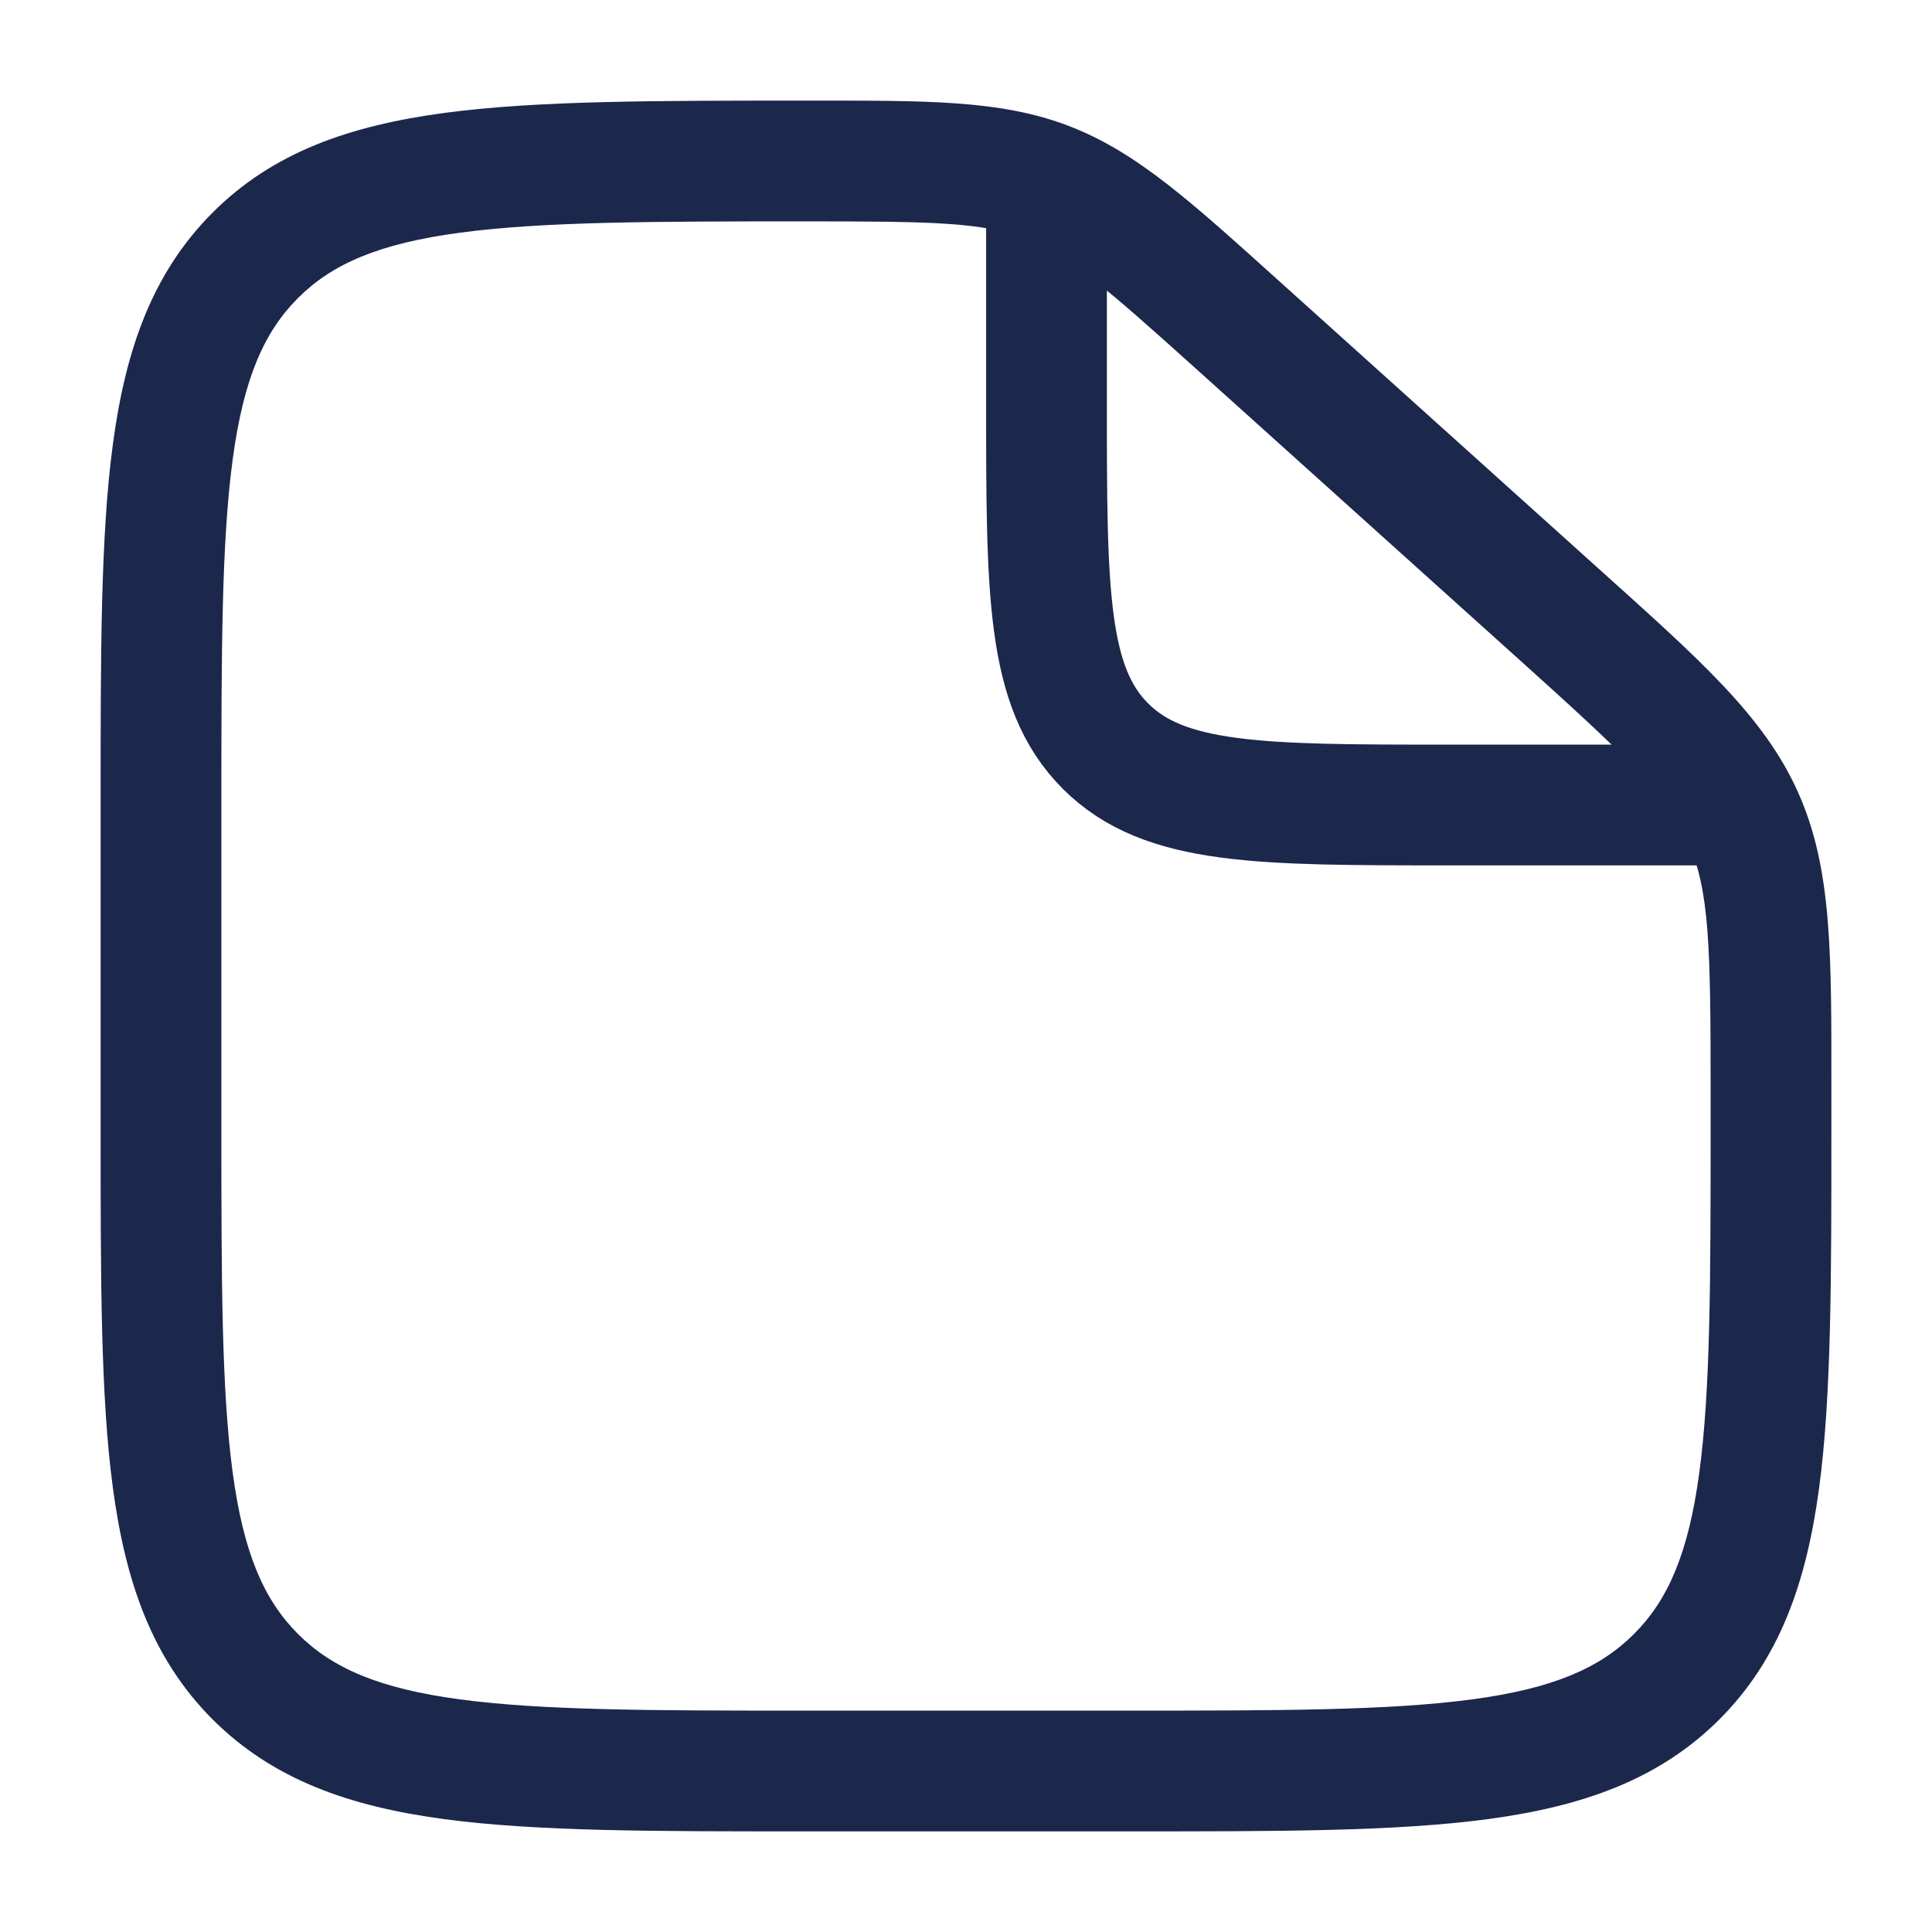
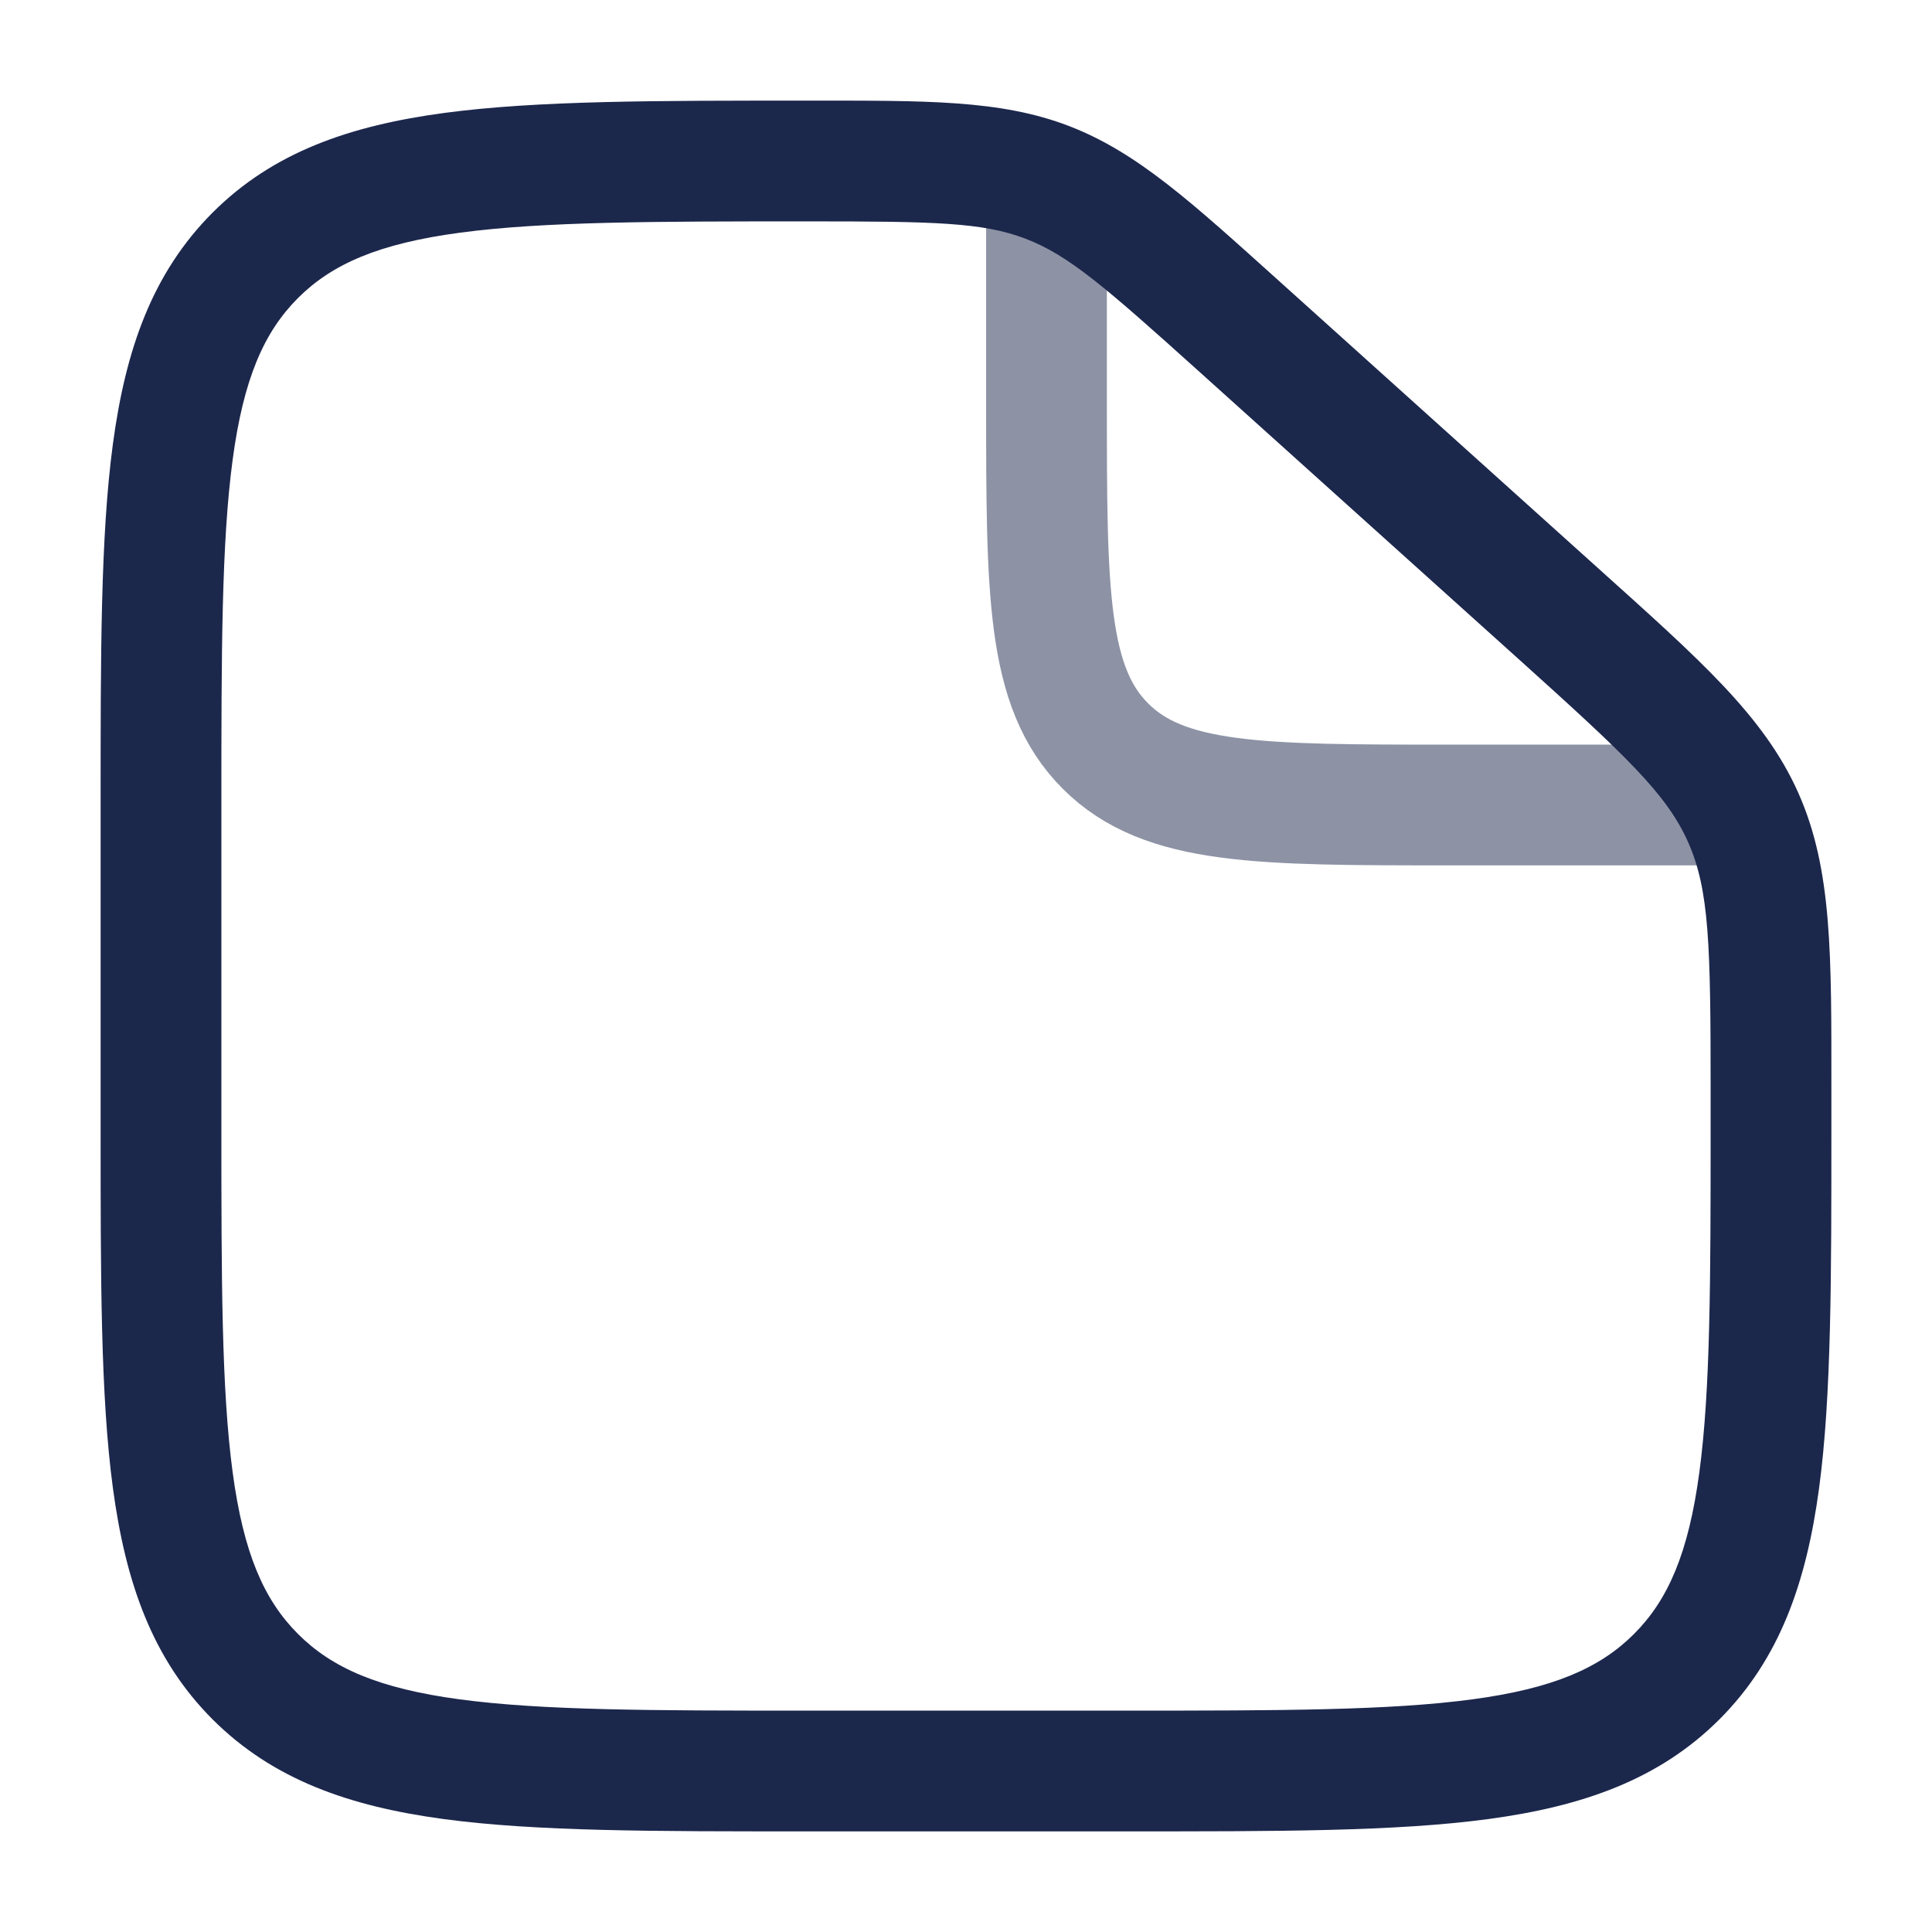
<svg xmlns="http://www.w3.org/2000/svg" width="800px" height="800px" viewBox="0 0 24 24" fill="none">
  <path d="M15.393 4.054L14.891 4.611L15.393 4.054ZM19.352 7.617L18.85 8.174L19.352 7.617ZM21.654 10.154L20.969 10.459V10.459L21.654 10.154ZM3.172 20.828L3.702 20.298H3.702L3.172 20.828ZM20.828 20.828L20.298 20.298L20.298 20.298L20.828 20.828ZM14 21.25H10V22.75H14V21.25ZM2.75 14V10H1.25V14H2.75ZM21.25 13.563V14H22.75V13.563H21.25ZM14.891 4.611L18.85 8.174L19.853 7.059L15.895 3.496L14.891 4.611ZM22.75 13.563C22.75 11.874 22.765 10.806 22.339 9.849L20.969 10.459C21.235 11.056 21.25 11.742 21.25 13.563H22.75ZM18.85 8.174C20.203 9.392 20.703 9.862 20.969 10.459L22.339 9.849C21.913 8.892 21.108 8.189 19.853 7.059L18.85 8.174ZM10.03 2.75C11.612 2.75 12.209 2.762 12.741 2.966L13.278 1.565C12.426 1.238 11.498 1.25 10.03 1.25V2.75ZM15.895 3.496C14.809 2.519 14.13 1.892 13.278 1.565L12.741 2.966C13.273 3.17 13.722 3.558 14.891 4.611L15.895 3.496ZM10 21.25C8.093 21.25 6.739 21.248 5.711 21.11C4.705 20.975 4.125 20.721 3.702 20.298L2.641 21.359C3.39 22.107 4.339 22.439 5.511 22.597C6.662 22.752 8.136 22.75 10 22.75V21.25ZM1.25 14C1.25 15.864 1.248 17.338 1.403 18.489C1.561 19.661 1.893 20.61 2.641 21.359L3.702 20.298C3.279 19.875 3.025 19.295 2.89 18.289C2.752 17.262 2.75 15.907 2.75 14H1.25ZM14 22.75C15.864 22.75 17.338 22.752 18.489 22.597C19.661 22.439 20.61 22.107 21.359 21.359L20.298 20.298C19.875 20.721 19.295 20.975 18.289 21.11C17.262 21.248 15.907 21.25 14 21.25V22.75ZM21.25 14C21.25 15.907 21.248 17.262 21.11 18.289C20.975 19.295 20.721 19.875 20.298 20.298L21.359 21.359C22.107 20.61 22.439 19.661 22.597 18.489C22.752 17.338 22.75 15.864 22.75 14H21.25ZM2.75 10C2.75 8.093 2.752 6.739 2.89 5.711C3.025 4.705 3.279 4.125 3.702 3.702L2.641 2.641C1.893 3.39 1.561 4.339 1.403 5.511C1.248 6.662 1.25 8.136 1.25 10H2.75ZM10.03 1.25C8.155 1.25 6.674 1.248 5.519 1.403C4.342 1.561 3.39 1.892 2.641 2.641L3.702 3.702C4.125 3.279 4.706 3.025 5.718 2.89C6.751 2.752 8.113 2.75 10.03 2.75V1.25Z" fill="#1C274C" />
-   <path d="M13 2.5V5C13 7.357 13 8.536 13.732 9.268C14.464 10 15.643 10 18 10H22" stroke="#1C274C" stroke-width="1.5" />
+   <path opacity="0.5" d="M13 2.5V5C13 7.357 13 8.536 13.732 9.268C14.464 10 15.643 10 18 10H22" stroke="#1C274C" stroke-width="1.5" />
</svg>
